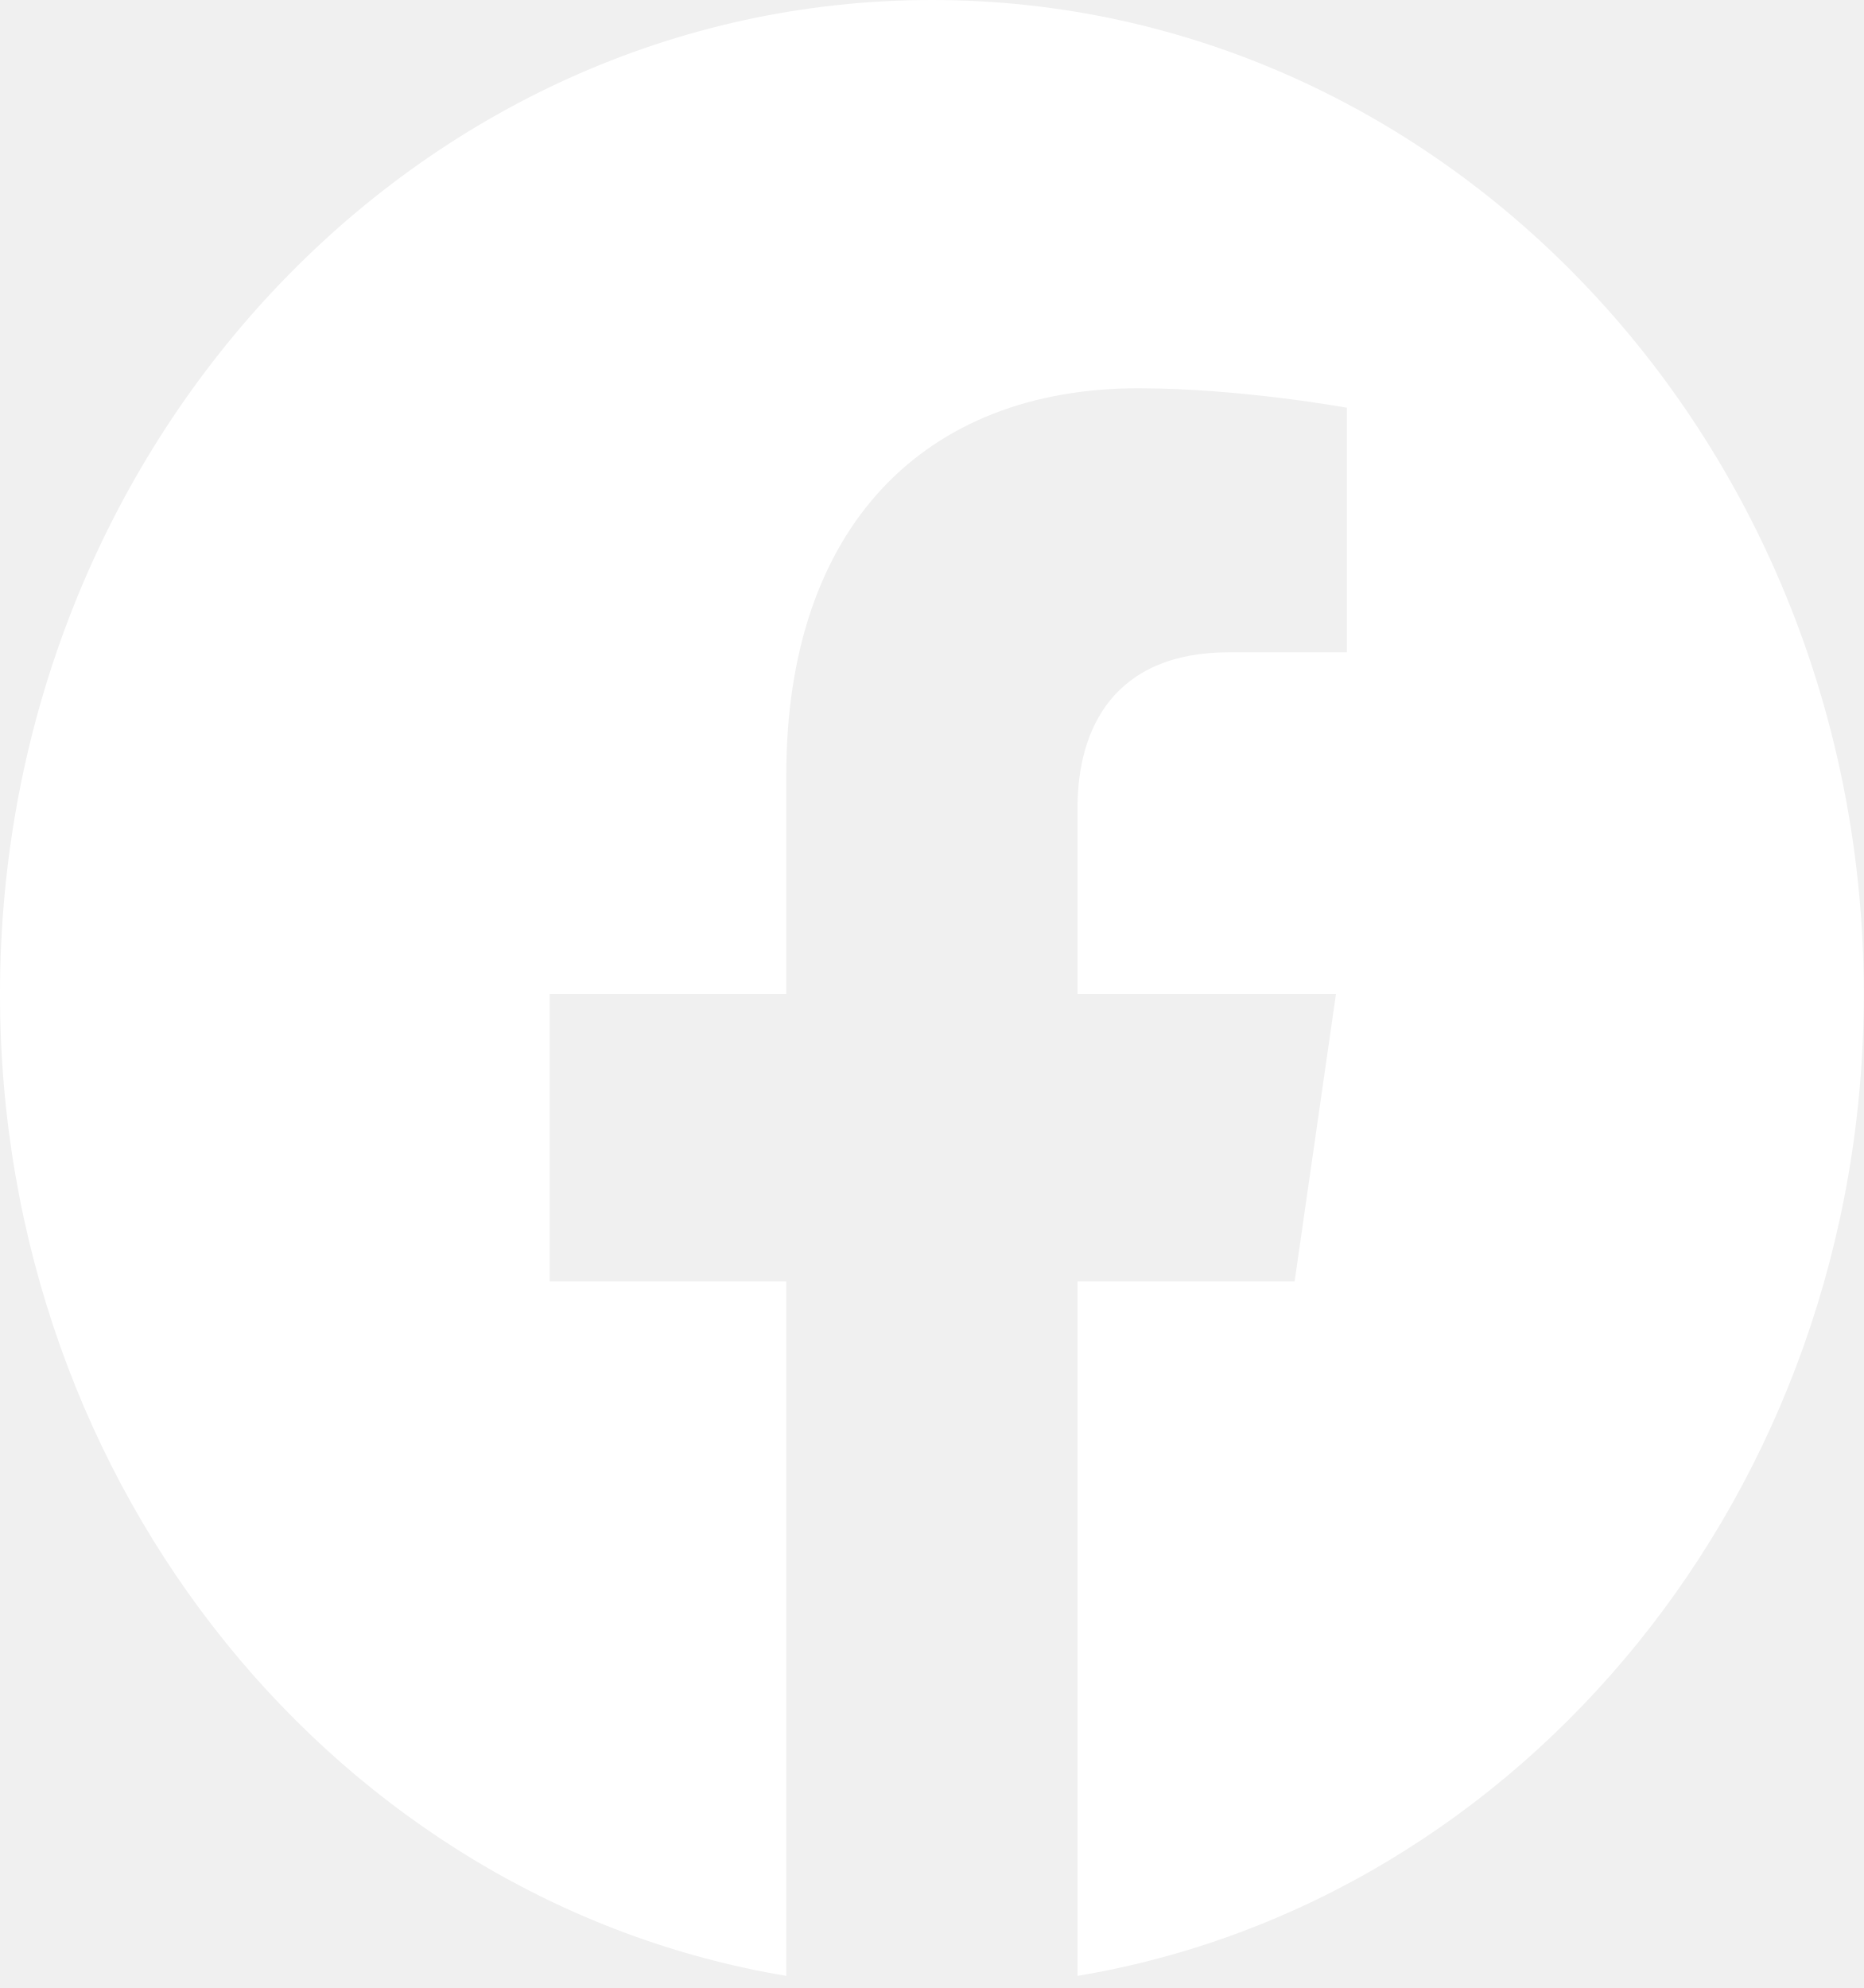
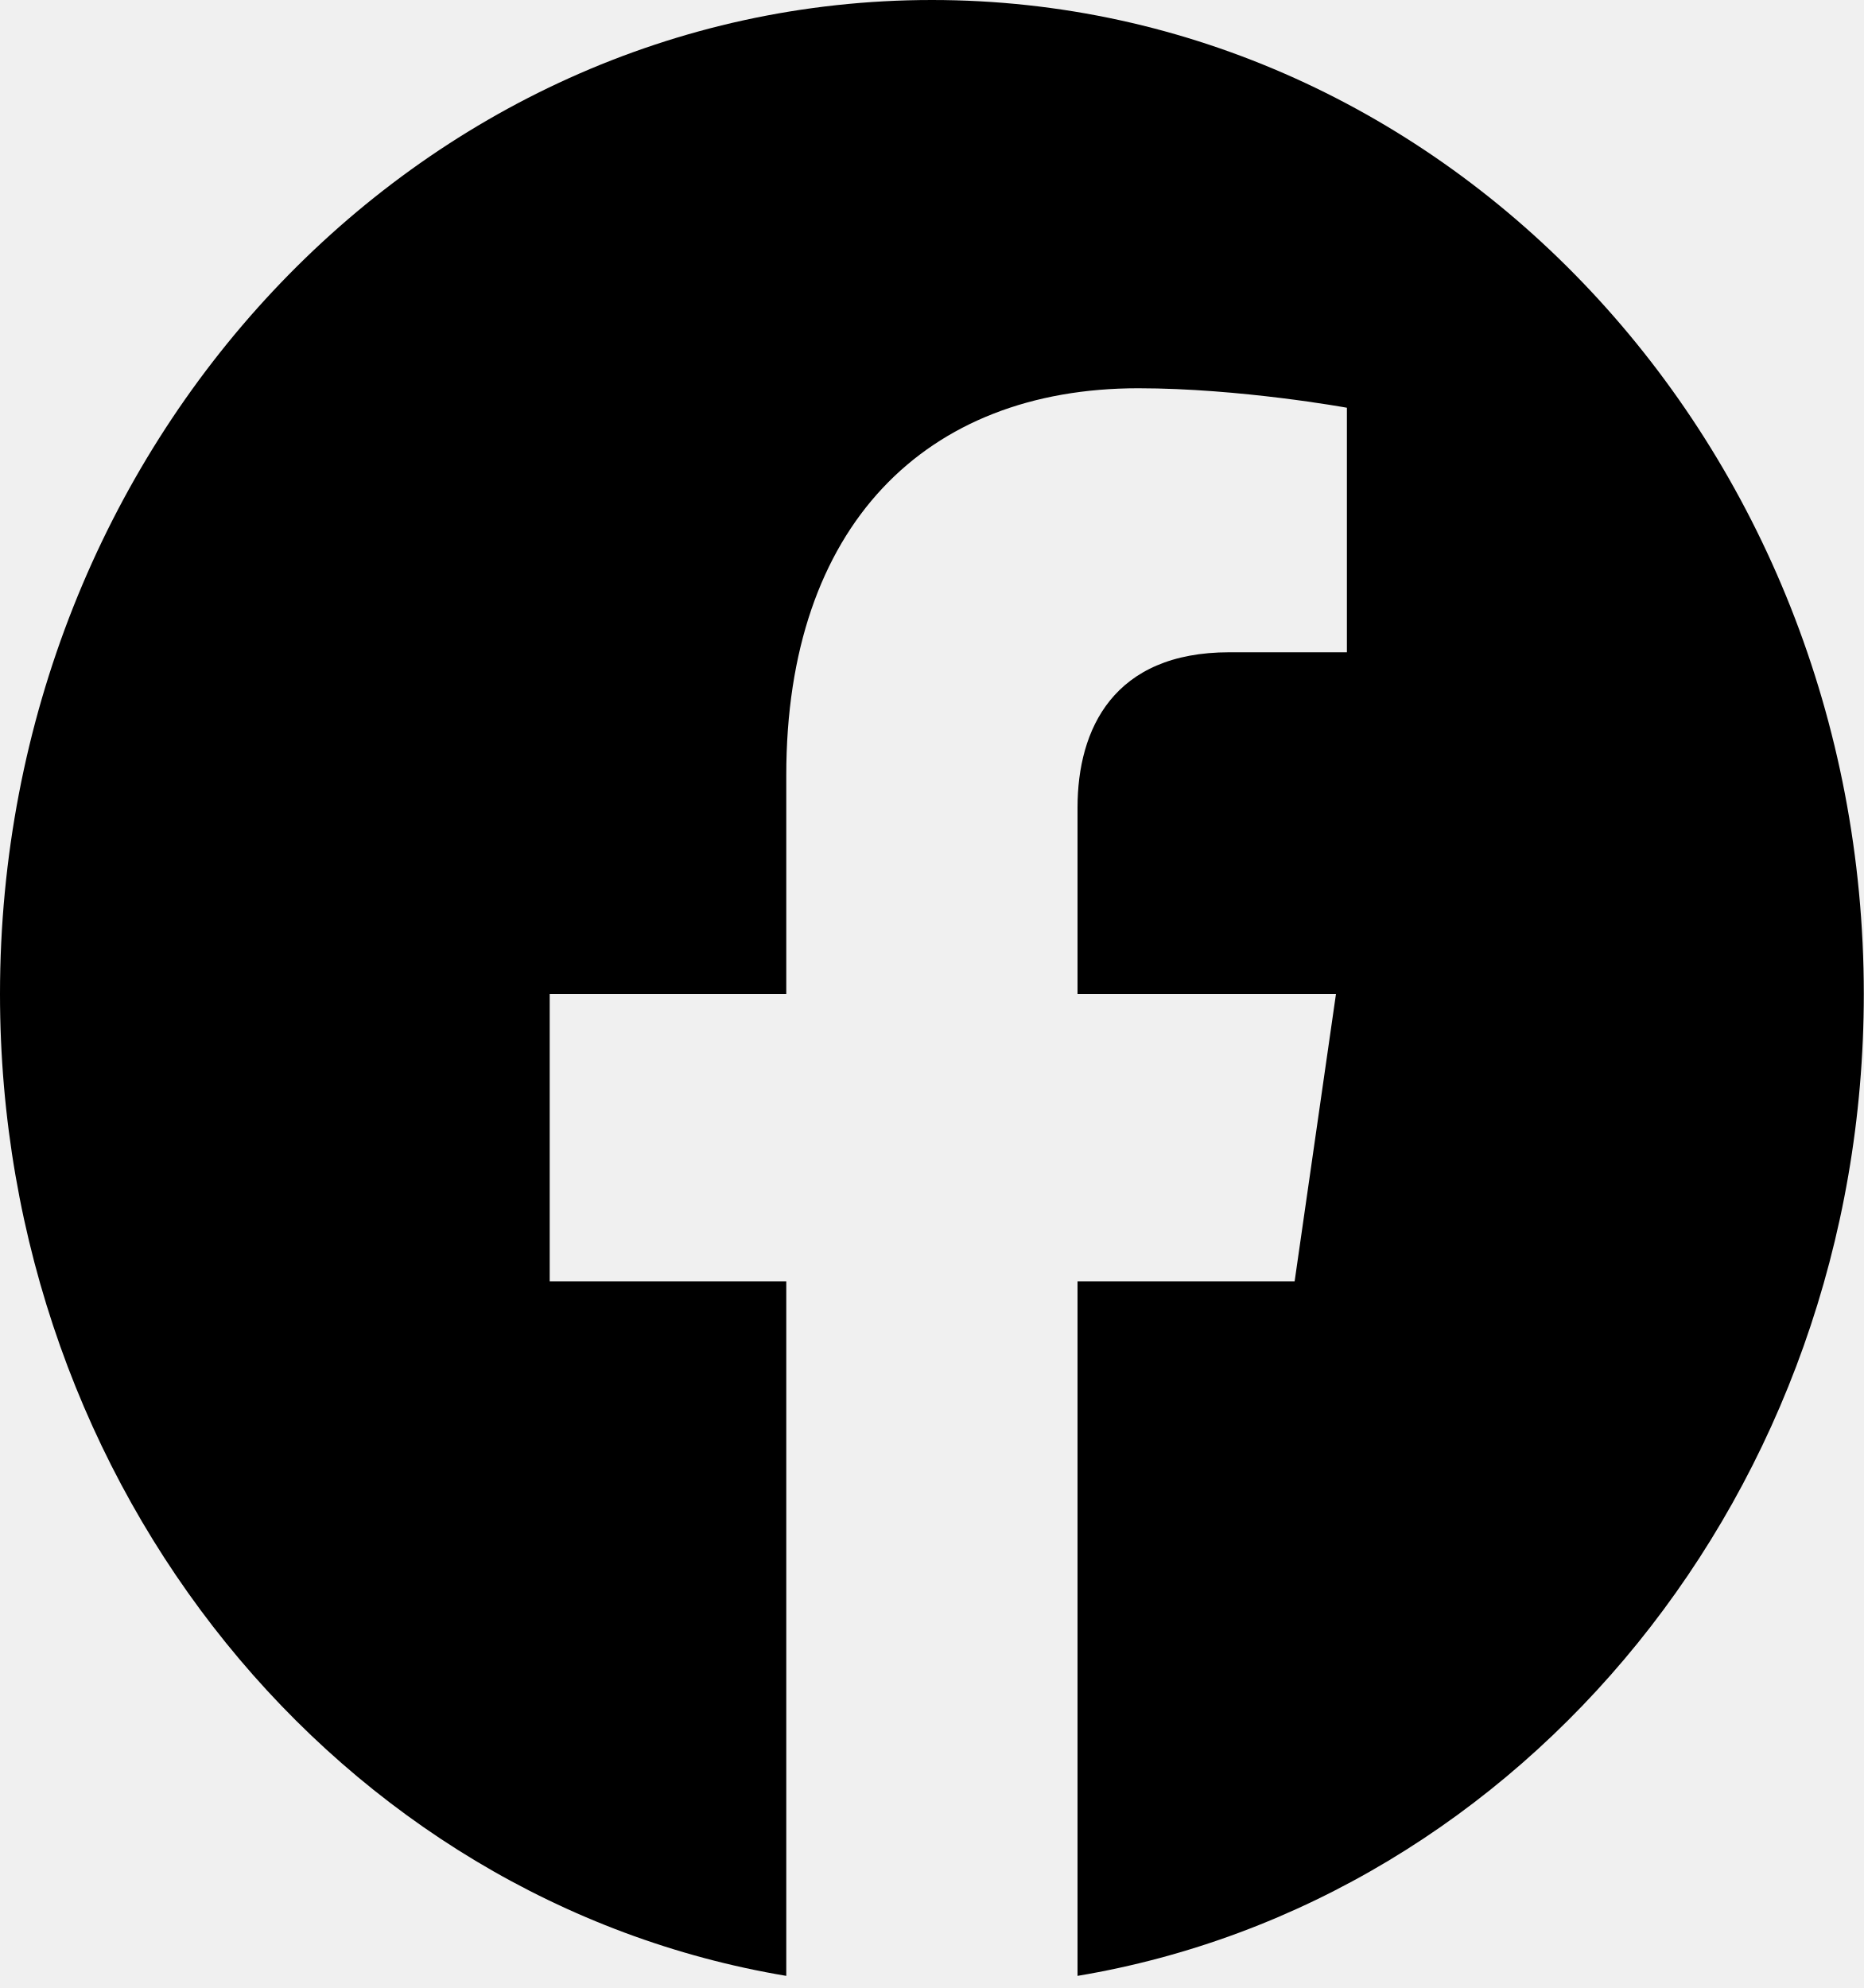
- <svg xmlns="http://www.w3.org/2000/svg" fill="none" version="1.1" width="18.75" height="20" viewBox="0 0 18.75 20">
+ <svg xmlns="http://www.w3.org/2000/svg" version="1.1" width="18.75" height="20" viewBox="0 0 18.75 20">
  <defs>
    <clipPath id="master_svg0_2313_94065">
      <rect x="0" y="0" width="18.75" height="20" rx="0" />
    </clipPath>
  </defs>
  <g clip-path="url(#master_svg0_2313_94065)">
    <g>
-       <path d="M18.75,10C18.75,4.477,14.553,0,9.375,0C4.197,0,0,4.477,0,10C0,14.991,3.428,19.128,7.91,19.878C7.91,19.878,7.91,12.891,7.91,12.891C7.91,12.891,5.53,12.891,5.53,12.891C5.53,12.891,5.53,10,5.53,10C5.53,10,7.91,10,7.91,10C7.91,10,7.91,7.797,7.91,7.797C7.91,5.291,9.31,3.906,11.451,3.906C12.477,3.906,13.55,4.102,13.55,4.102C13.55,4.102,13.55,6.562,13.55,6.562C13.55,6.562,12.368,6.562,12.368,6.562C11.203,6.562,10.84,7.333,10.84,8.125C10.84,8.125,10.84,10,10.84,10C10.84,10,13.44,10,13.44,10C13.44,10,13.024,12.891,13.024,12.891C13.024,12.891,10.84,12.891,10.84,12.891C10.84,12.891,10.84,19.878,10.84,19.878C15.322,19.128,18.75,14.991,18.75,10C18.75,10,18.75,10,18.75,10Z" fill="#FFFFFF" fill-opacity="1" />
+       <path d="M18.75,10C18.75,4.477,14.553,0,9.375,0C4.197,0,0,4.477,0,10C0,14.991,3.428,19.128,7.91,19.878C7.91,19.878,7.91,12.891,7.91,12.891C7.91,12.891,5.53,12.891,5.53,12.891C5.53,12.891,5.53,10,5.53,10C5.53,10,7.91,10,7.91,10C7.91,10,7.91,7.797,7.91,7.797C7.91,5.291,9.31,3.906,11.451,3.906C12.477,3.906,13.55,4.102,13.55,4.102C13.55,4.102,13.55,6.562,13.55,6.562C13.55,6.562,12.368,6.562,12.368,6.562C11.203,6.562,10.84,7.333,10.84,8.125C10.84,8.125,10.84,10,10.84,10C10.84,10,13.44,10,13.44,10C13.44,10,13.024,12.891,13.024,12.891C13.024,12.891,10.84,12.891,10.84,12.891C10.84,12.891,10.84,19.878,10.84,19.878C15.322,19.128,18.75,14.991,18.75,10C18.75,10,18.75,10,18.75,10Z" fill-opacity="1" />
    </g>
  </g>
</svg>
